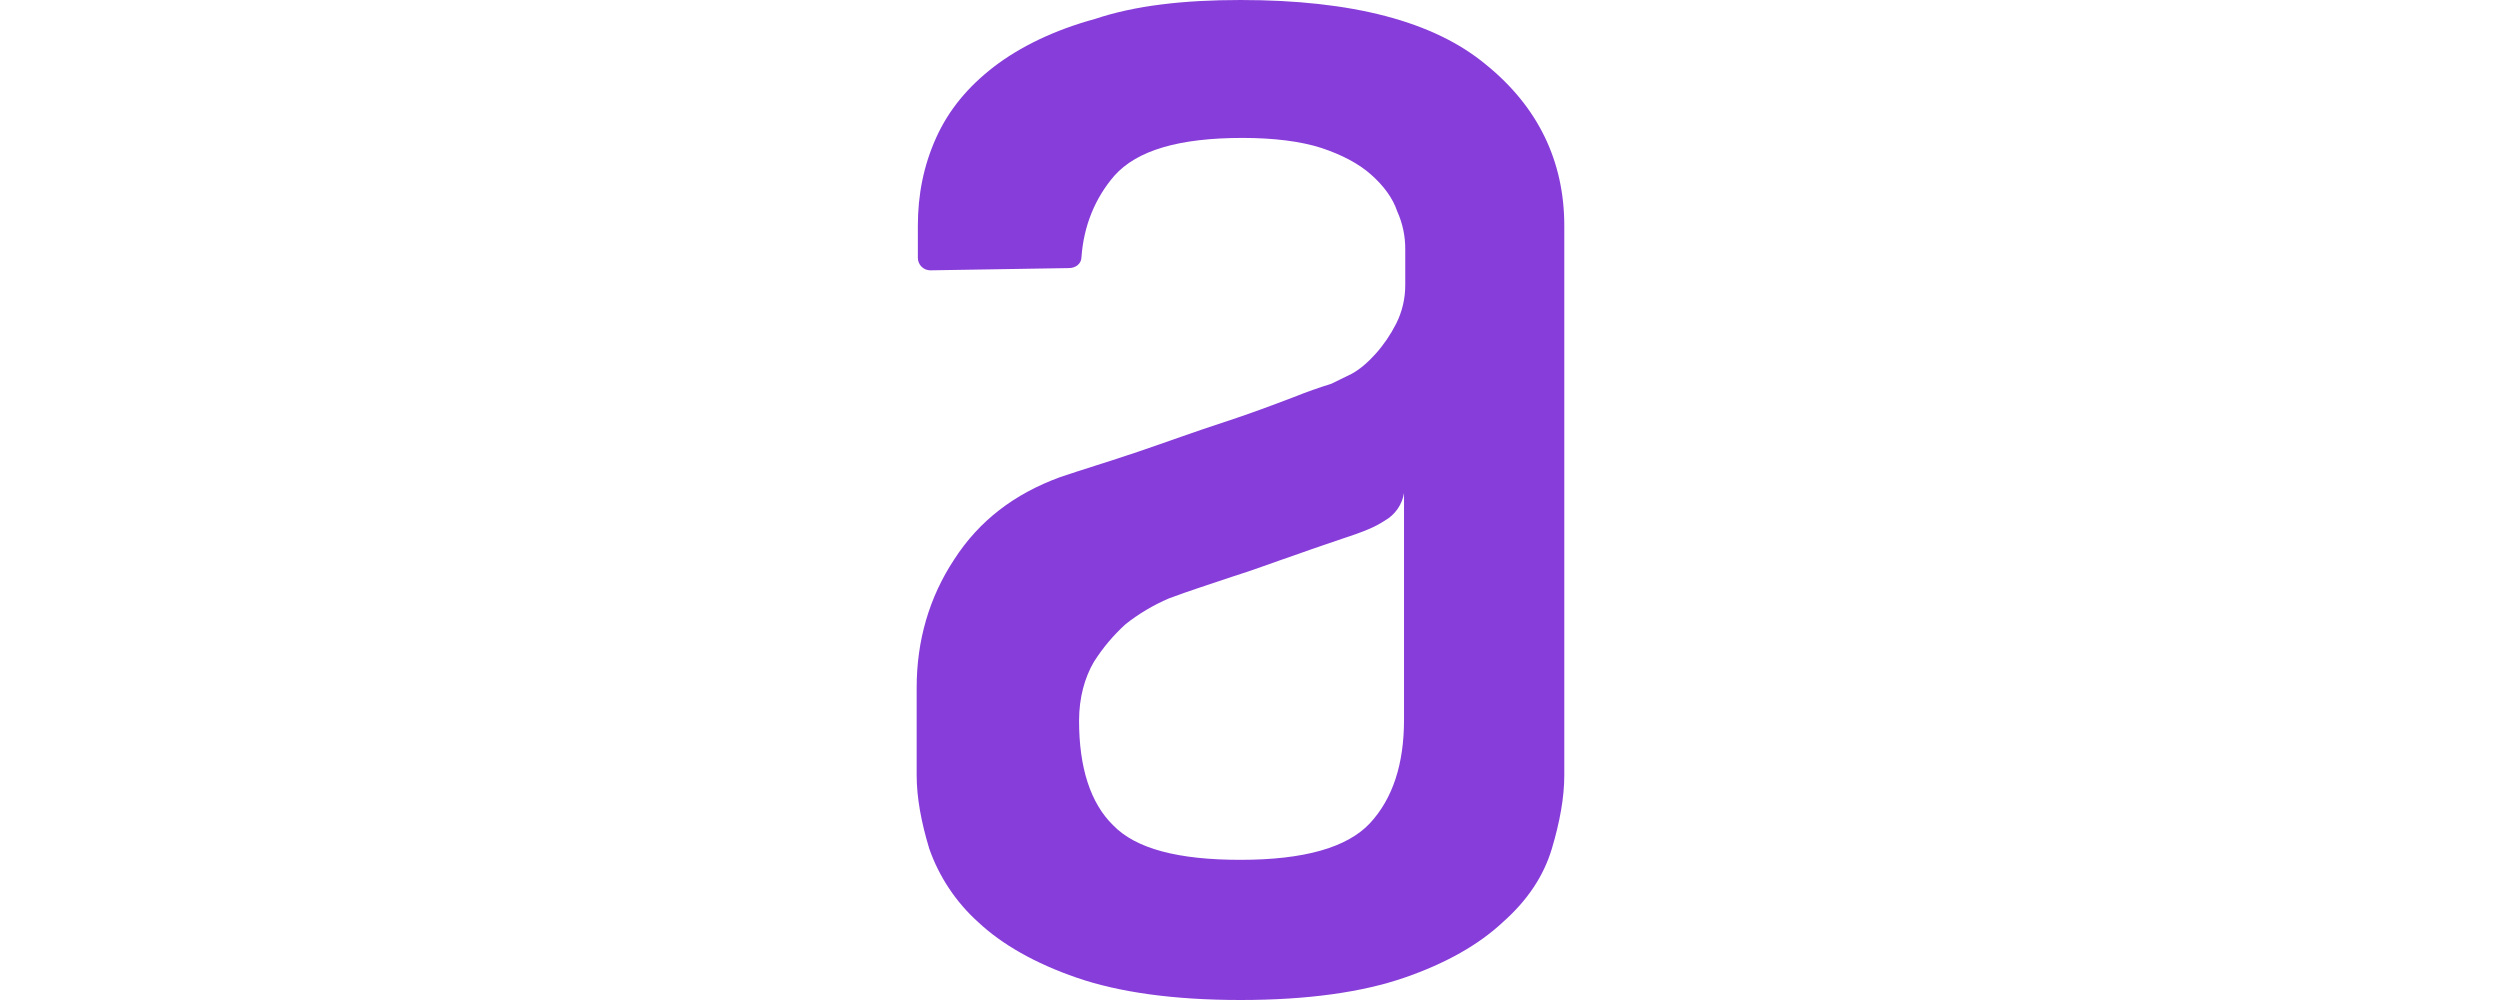
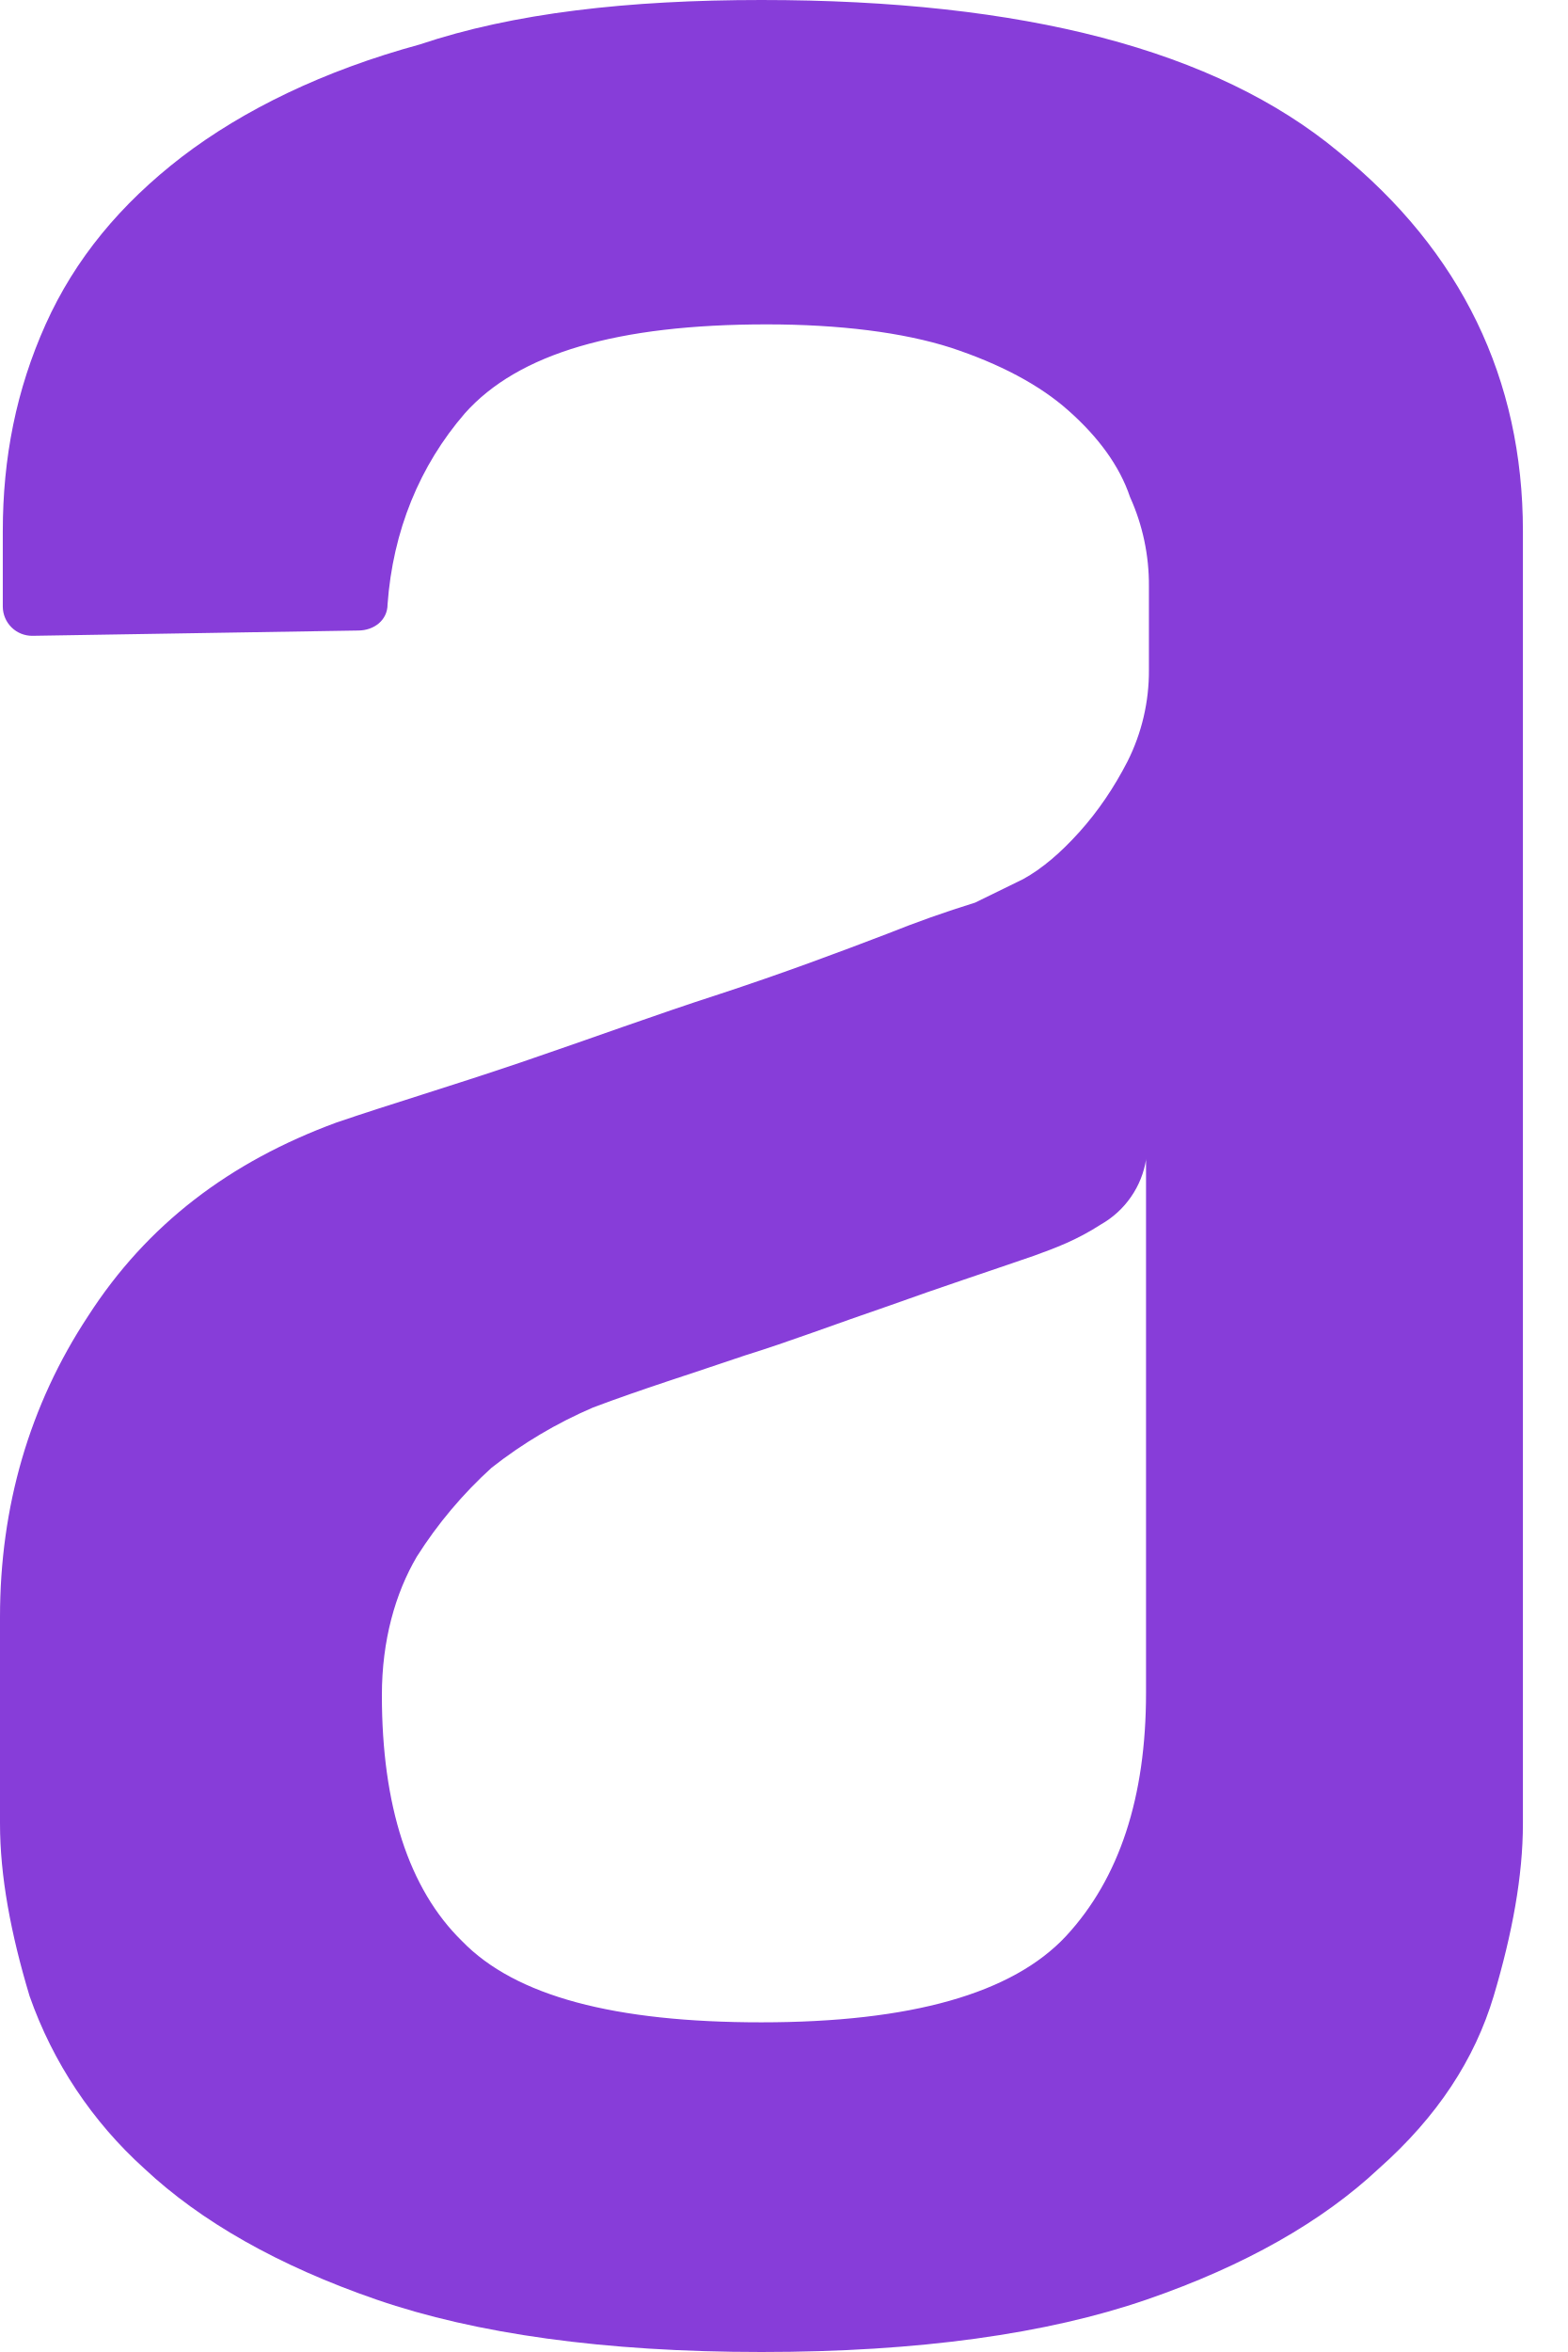
- <svg xmlns="http://www.w3.org/2000/svg" width="120" height="48" viewBox="0 0 120 48" fill="none">
-   <path fill-rule="evenodd" clip-rule="evenodd" d="M67.396 23.653C67.352 23.931 67.247 24.196 67.086 24.427C66.926 24.659 66.715 24.851 66.47 24.99C65.977 25.309 65.545 25.468 65.108 25.627C64.177 25.949 63.197 26.27 62.161 26.643C61.069 27.016 60.089 27.389 59.215 27.659C58.125 28.031 57.089 28.353 56.104 28.725C55.363 29.043 54.667 29.456 54.035 29.954C53.446 30.488 52.932 31.098 52.507 31.77C52.07 32.515 51.795 33.477 51.795 34.597C51.795 36.842 52.34 38.549 53.433 39.616C54.523 40.74 56.544 41.272 59.539 41.272C62.593 41.272 64.665 40.686 65.761 39.511C66.848 38.336 67.393 36.683 67.393 34.549V23.653H67.396ZM59.541 0C64.889 0 68.815 1.016 71.322 3.098C73.831 5.129 75.086 7.741 75.086 10.837V37.215C75.086 38.282 74.87 39.457 74.489 40.737C74.103 42.023 73.343 43.195 72.142 44.259C70.998 45.331 69.417 46.239 67.398 46.933C65.38 47.627 62.763 48 59.544 48C56.33 48 53.708 47.627 51.692 46.933C49.677 46.239 48.093 45.331 46.949 44.259C45.885 43.3 45.078 42.089 44.604 40.737C44.218 39.459 44 38.284 44 37.217V33.001C44 30.756 44.599 28.674 45.8 26.856C47 24.99 48.689 23.709 50.872 22.907C51.962 22.535 53.217 22.162 54.633 21.681C56.053 21.198 57.359 20.717 58.67 20.293C59.981 19.863 61.125 19.434 62.105 19.059C62.696 18.822 63.296 18.609 63.904 18.421L64.887 17.94C65.272 17.727 65.65 17.405 66.033 16.979C66.414 16.555 66.74 16.074 67.015 15.539C67.306 14.96 67.456 14.32 67.452 13.672V11.963C67.456 11.336 67.325 10.716 67.067 10.145C66.851 9.502 66.414 8.916 65.815 8.384C65.216 7.849 64.395 7.422 63.416 7.098C62.434 6.782 61.128 6.62 59.652 6.62C56.598 6.62 54.58 7.212 53.489 8.435C52.564 9.505 52.019 10.839 51.911 12.333C51.911 12.654 51.638 12.868 51.309 12.868L44.658 12.976C44.5 12.976 44.348 12.915 44.236 12.804C44.123 12.693 44.059 12.542 44.057 12.384V10.842C44.057 9.343 44.332 7.955 44.931 6.62C45.532 5.283 46.46 4.165 47.712 3.201C48.967 2.242 50.605 1.442 52.566 0.908C54.477 0.265 56.821 0 59.547 0H59.541Z" fill="#873DD9" />
+ <svg xmlns="http://www.w3.org/2000/svg" width="32" height="48" viewBox="0 0 32 48" fill="none">
+   <path fill-rule="evenodd" clip-rule="evenodd" d="M23.396 23.653C23.352 23.931 23.247 24.196 23.086 24.427C22.926 24.659 22.715 24.851 22.47 24.99C21.977 25.309 21.545 25.468 21.108 25.627C20.177 25.949 19.197 26.27 18.161 26.643C17.069 27.016 16.089 27.389 15.215 27.659C14.125 28.031 13.089 28.353 12.104 28.725C11.363 29.043 10.667 29.456 10.034 29.954C9.446 30.488 8.932 31.098 8.507 31.77C8.07 32.515 7.795 33.477 7.795 34.597C7.795 36.842 8.34 38.549 9.433 39.616C10.523 40.74 12.544 41.272 15.539 41.272C18.593 41.272 20.666 40.686 21.761 39.511C22.848 38.336 23.393 36.683 23.393 34.549V23.653H23.396ZM15.541 0C20.889 0 24.815 1.016 27.322 3.098C29.831 5.129 31.086 7.741 31.086 10.837V37.215C31.086 38.282 30.87 39.457 30.489 40.737C30.104 42.023 29.343 43.195 28.142 44.259C26.998 45.331 25.417 46.239 23.398 46.933C21.38 47.627 18.763 48 15.544 48C12.33 48 9.708 47.627 7.692 46.933C5.677 46.239 4.093 45.331 2.949 44.259C1.885 43.3 1.078 42.089 0.604 40.737C0.219 39.459 0 38.284 0 37.217V33.001C0 30.756 0.599 28.674 1.8 26.856C3 24.99 4.689 23.709 6.872 22.907C7.962 22.535 9.217 22.162 10.633 21.681C12.053 21.198 13.359 20.717 14.67 20.293C15.981 19.863 17.125 19.434 18.105 19.059C18.696 18.822 19.296 18.609 19.904 18.421L20.887 17.94C21.272 17.727 21.65 17.405 22.033 16.979C22.414 16.555 22.74 16.074 23.015 15.539C23.306 14.96 23.456 14.32 23.452 13.672V11.963C23.456 11.336 23.325 10.716 23.067 10.145C22.851 9.502 22.414 8.916 21.815 8.384C21.216 7.849 20.395 7.422 19.416 7.098C18.434 6.782 17.128 6.62 15.652 6.62C12.598 6.62 10.579 7.212 9.489 8.435C8.564 9.505 8.019 10.839 7.911 12.333C7.911 12.654 7.638 12.868 7.309 12.868L0.658 12.976C0.5 12.976 0.348 12.915 0.236 12.804C0.123 12.693 0.059 12.542 0.057 12.384V10.842C0.057 9.343 0.332 7.955 0.931 6.62C1.532 5.283 2.46 4.165 3.712 3.201C4.967 2.242 6.605 1.442 8.566 0.908C10.477 0.265 12.821 0 15.547 0H15.541Z" fill="#873DD9" />
</svg>
